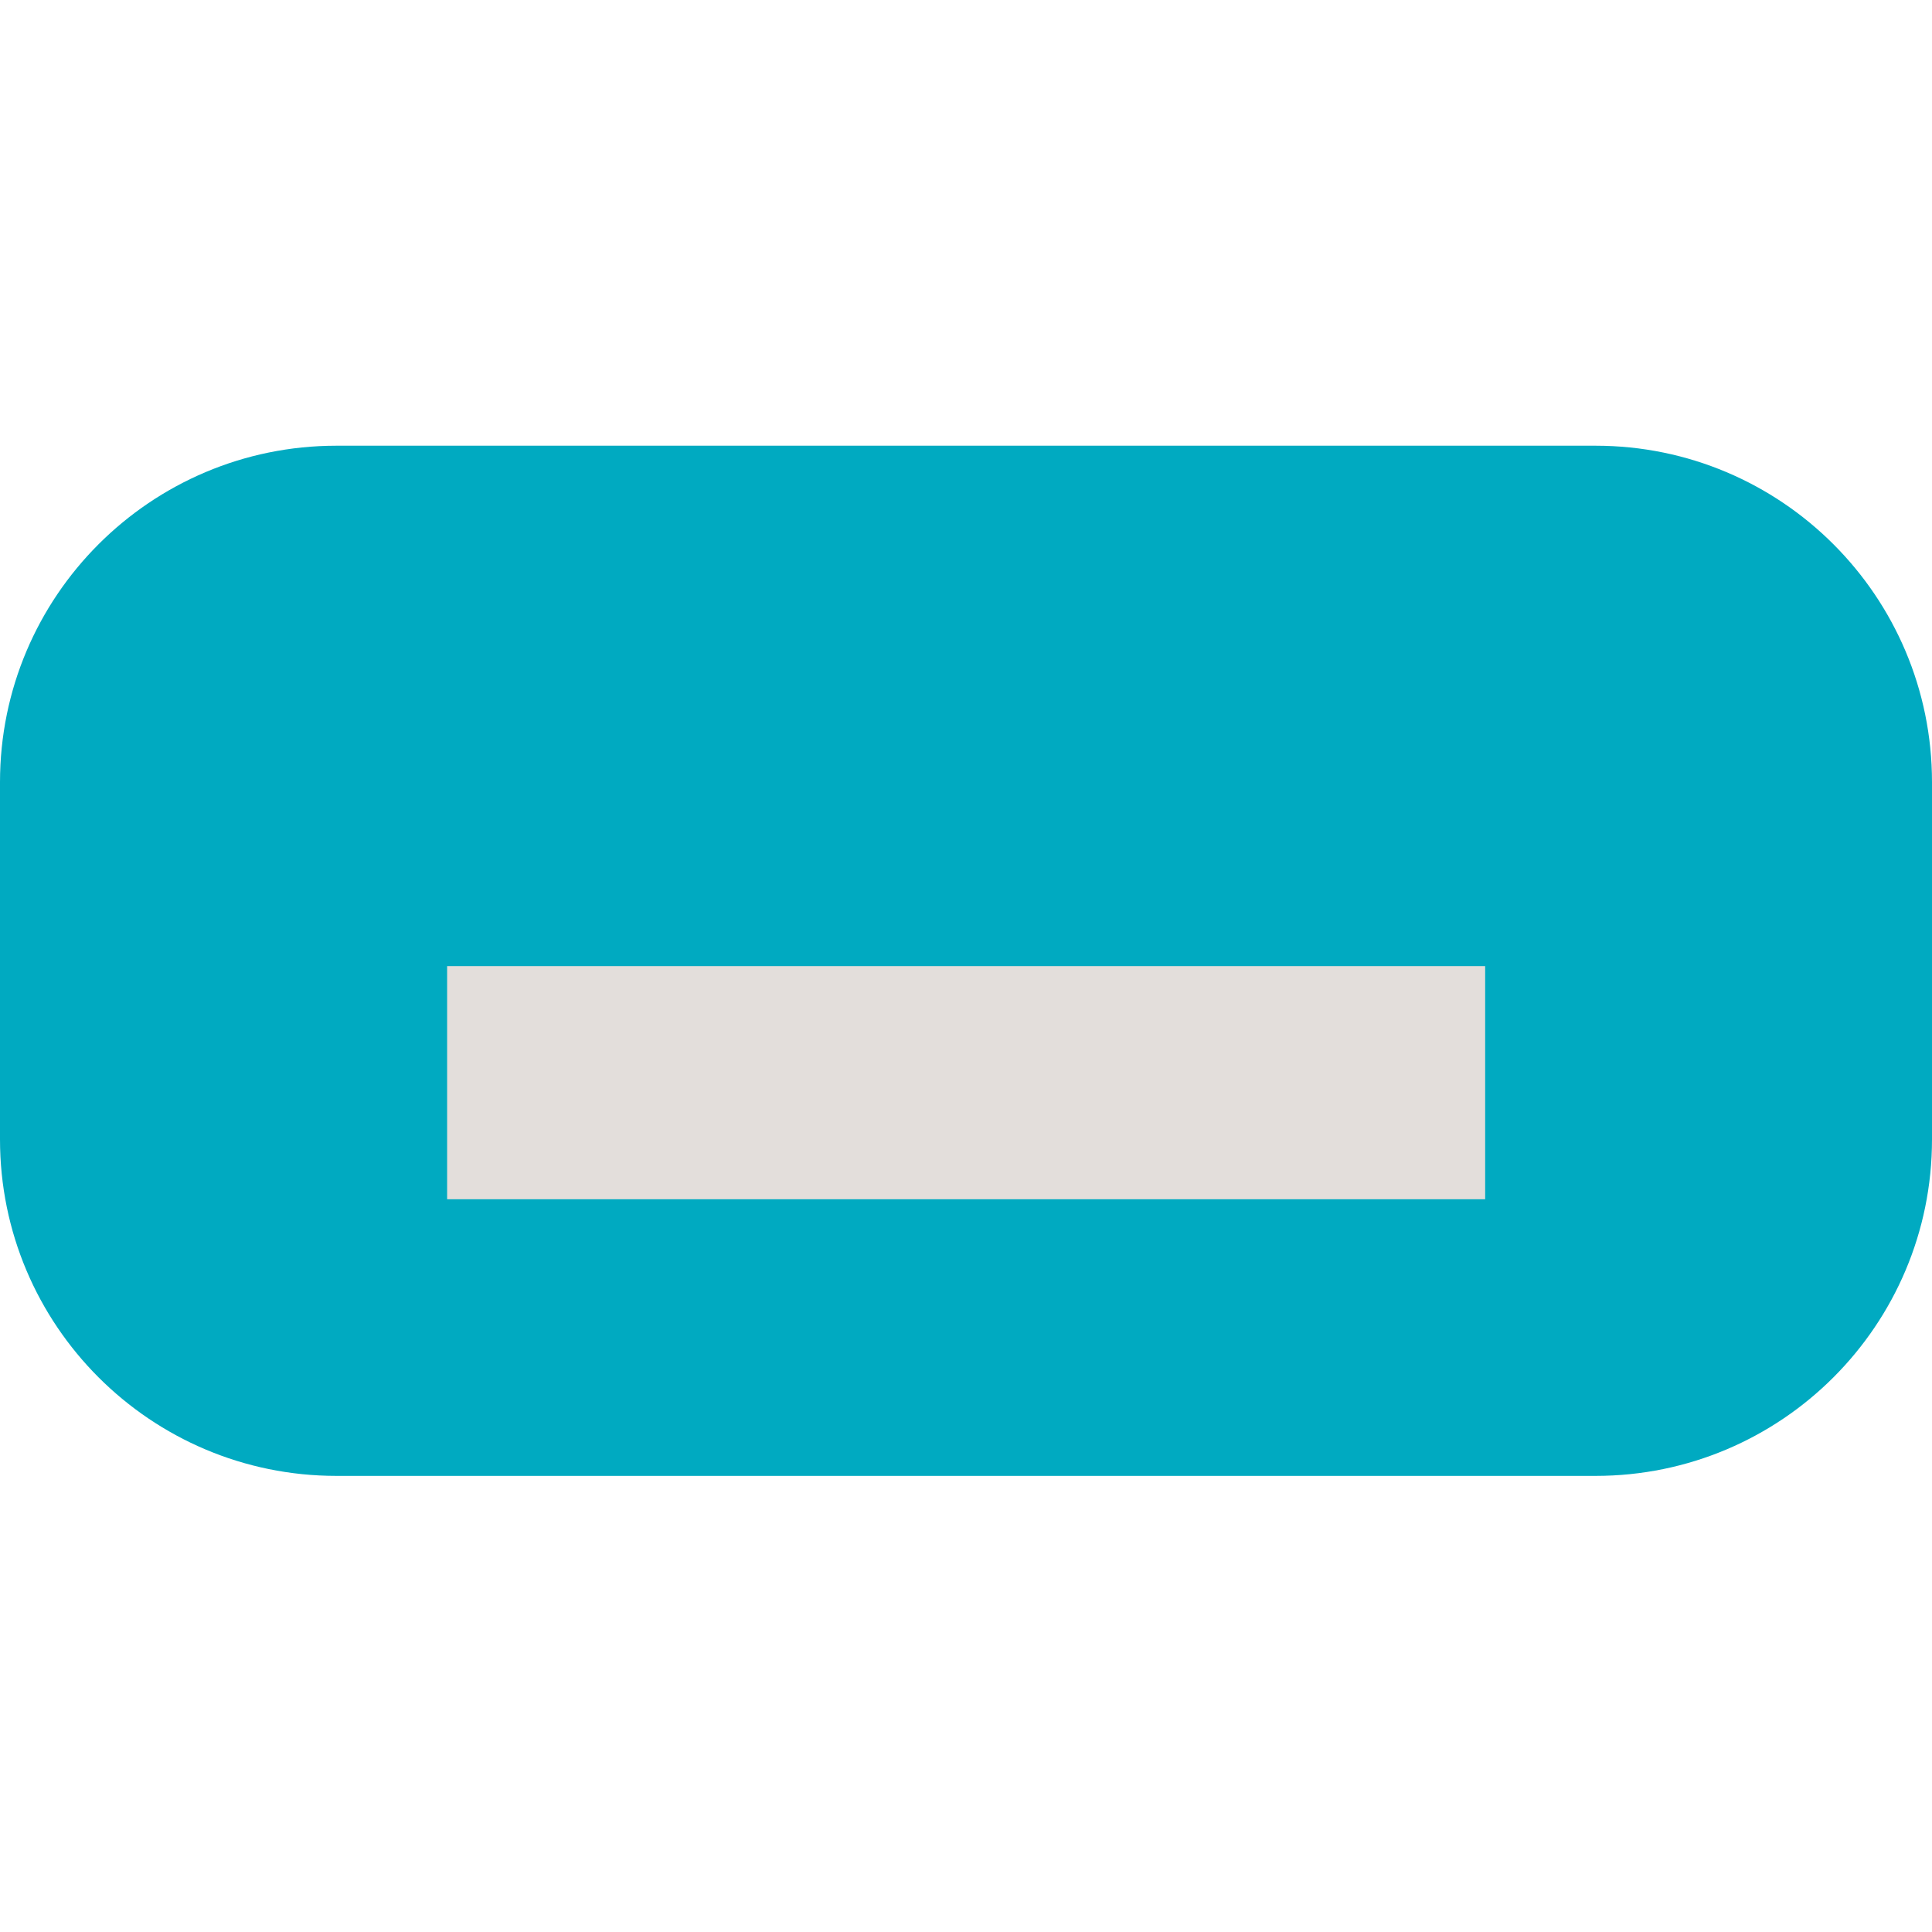
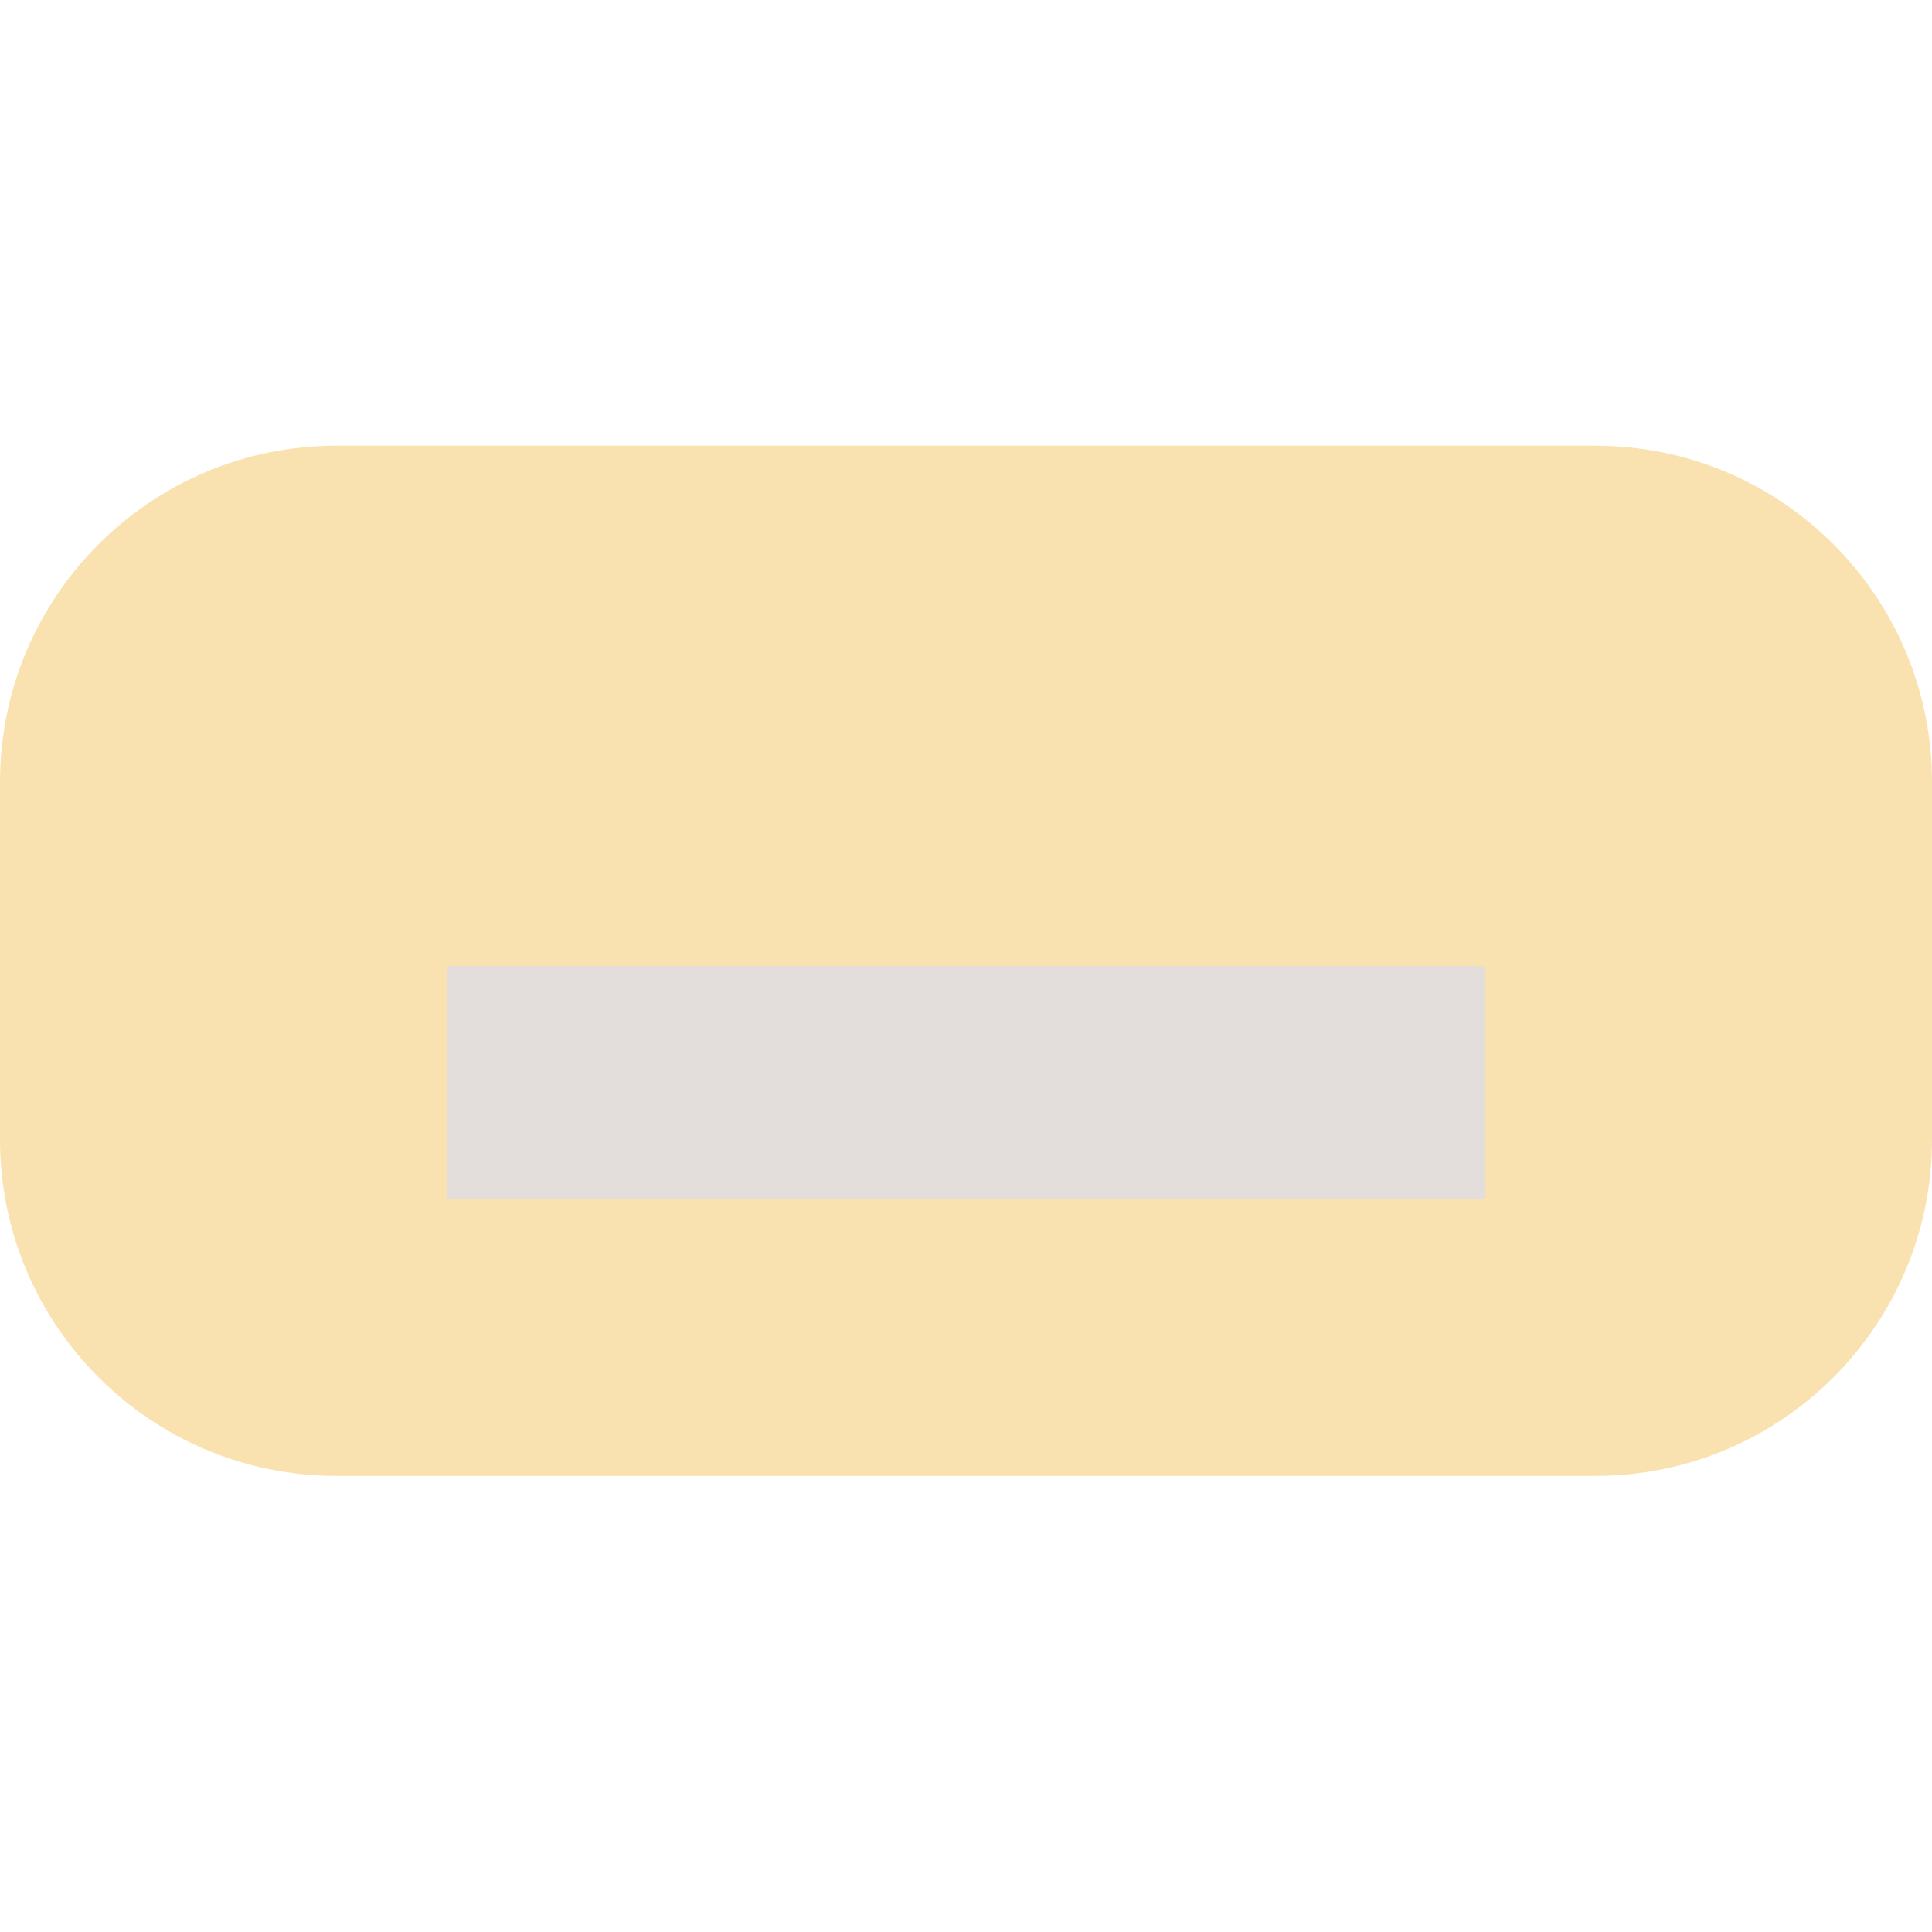
<svg xmlns="http://www.w3.org/2000/svg" width="26" height="26" viewBox="0 0 6.879 6.879" version="1.1" id="svg1">
  <defs id="defs1" />
-   <rect style="fill:#00aac1;fill-opacity:1;stroke:none;stroke-width:1.52;stroke-dasharray:none;stroke-opacity:1;paint-order:fill markers stroke" id="rect14" width="6.879" height="3.668" x="-3.2976104e-09" y="1.587" rx="1.198" />
+   <rect style="fill:#f9e2af;fill-opacity:1;stroke:none;stroke-width:1.52;stroke-dasharray:none;stroke-opacity:1;paint-order:fill markers stroke" id="rect14" width="6.879" height="3.668" x="-3.2976104e-09" y="1.587" rx="1.198" />
  <rect style="fill:#e3dedb;fill-opacity:1;stroke-width:2.493;paint-order:fill markers stroke" id="rect1" width="3.696" height="0.83" x="1.592" y="3.44" rx="0" />
</svg>
